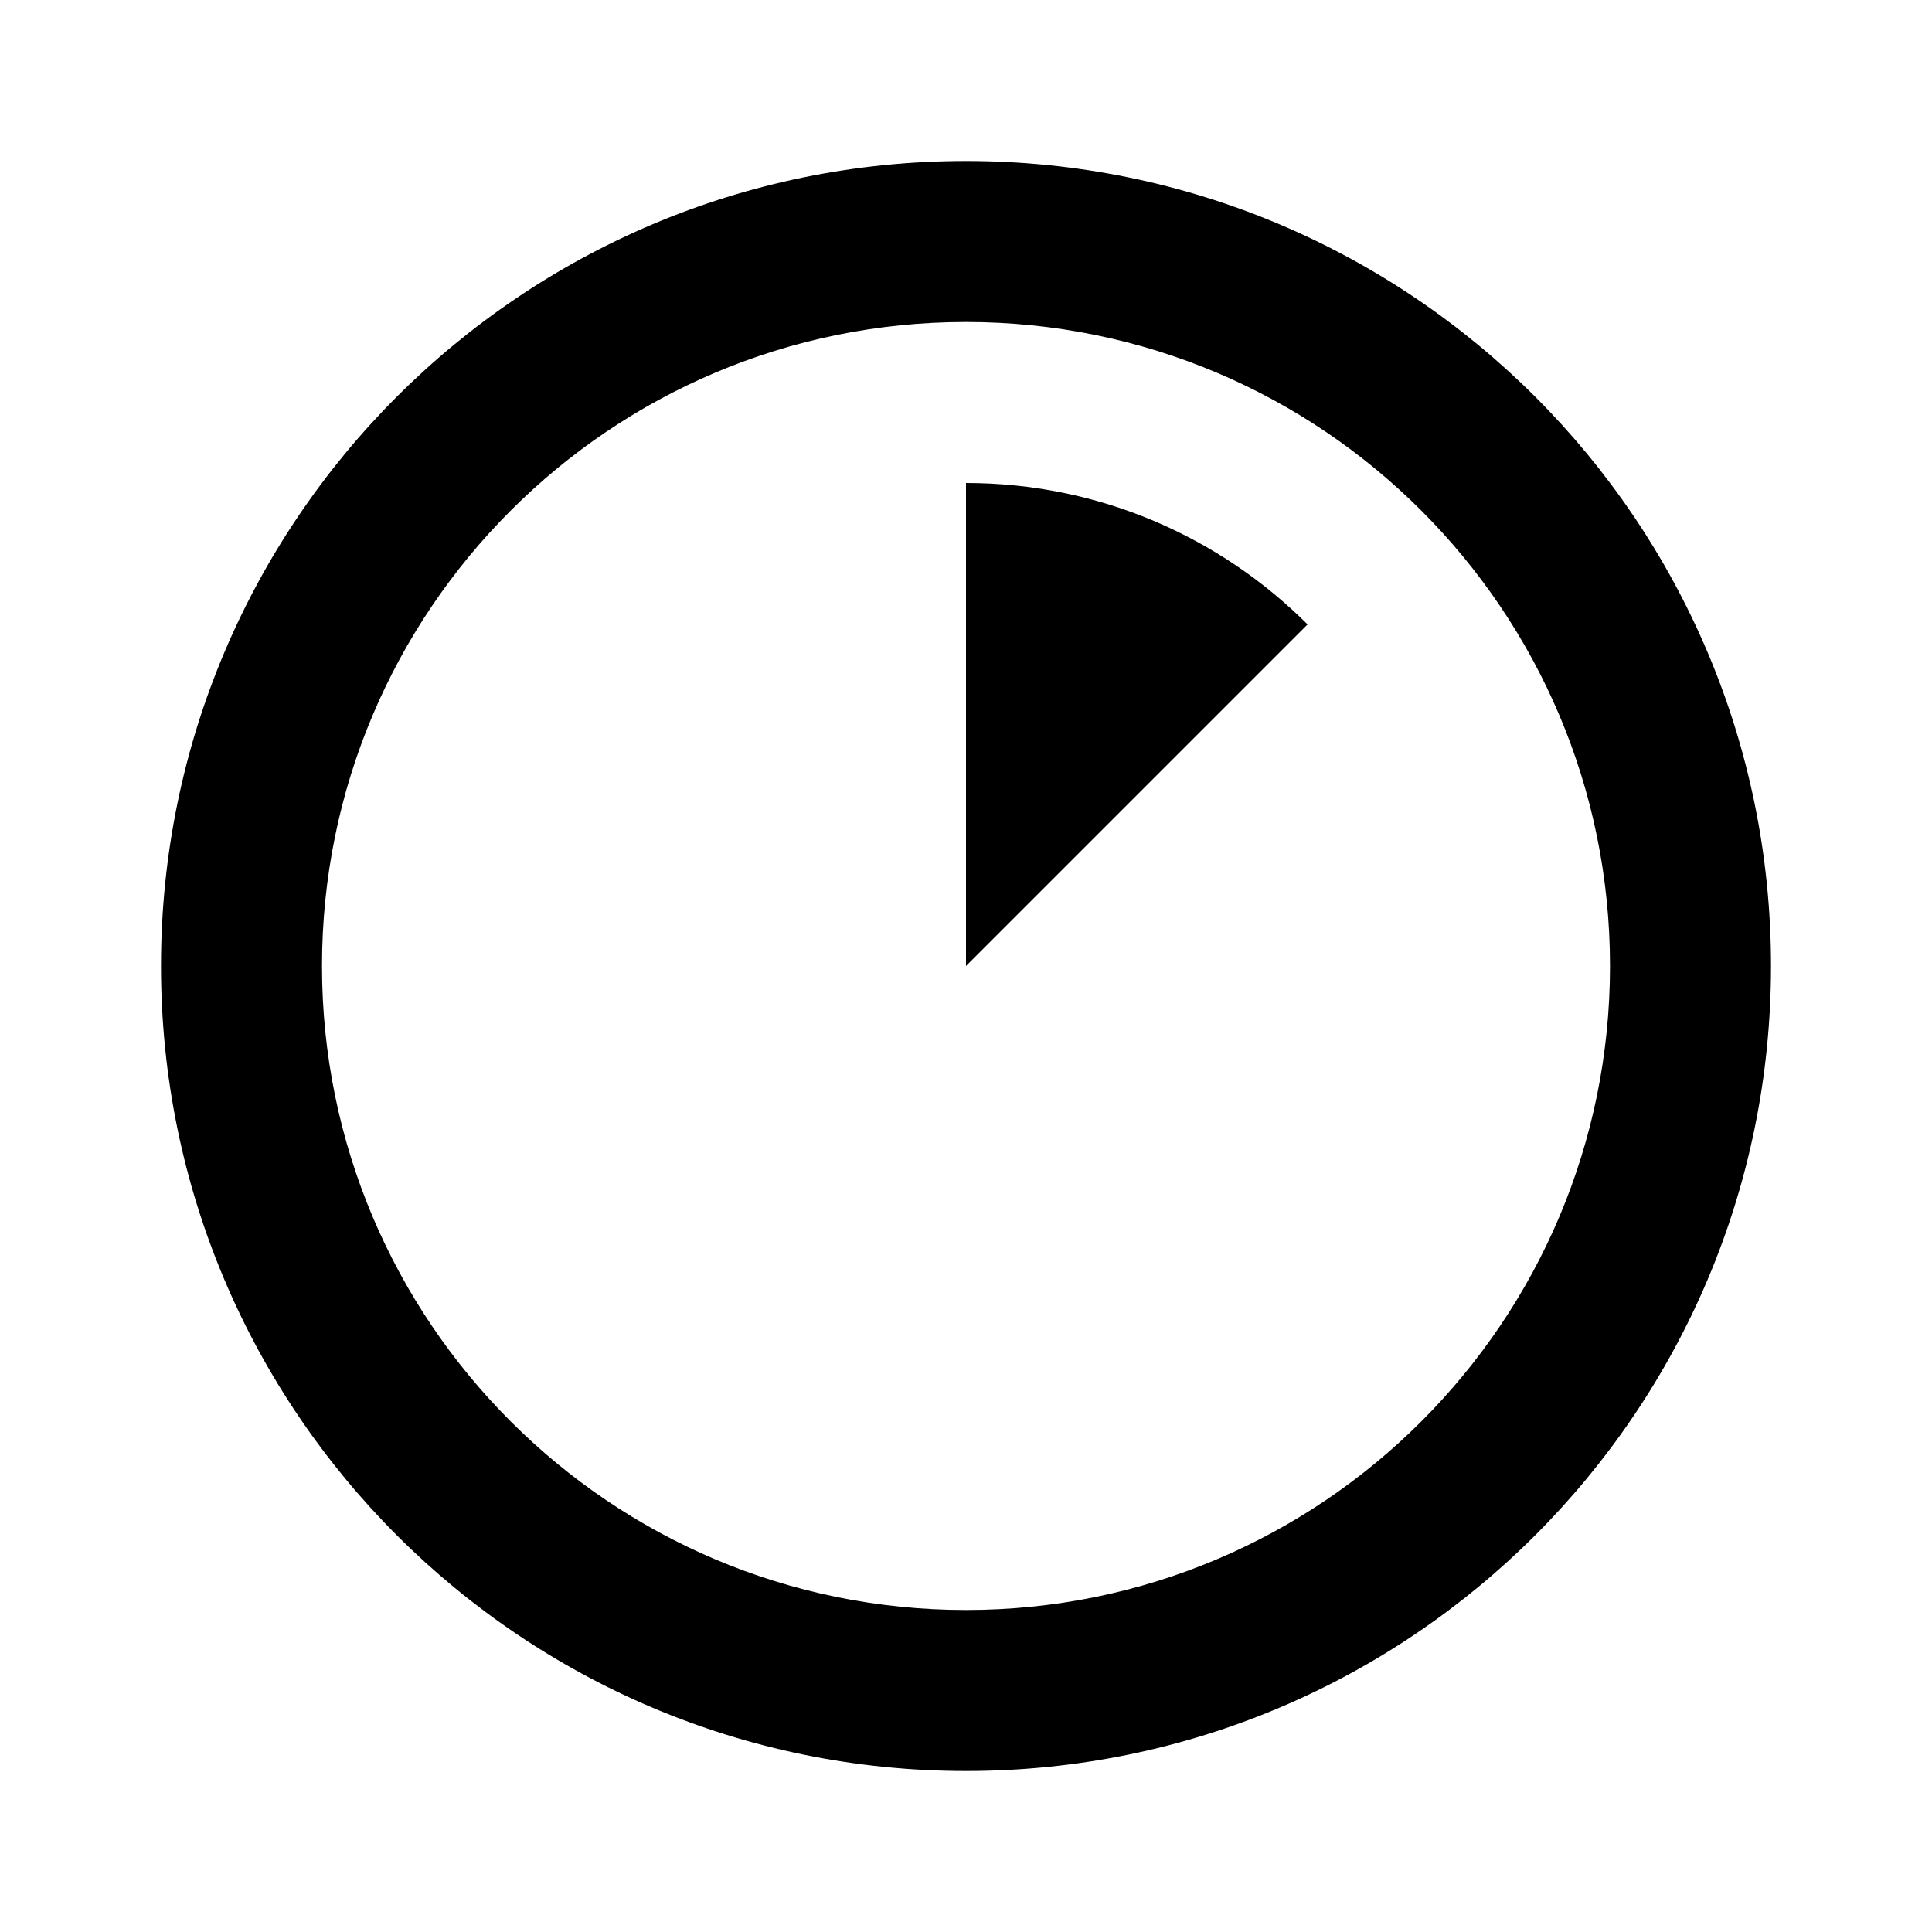
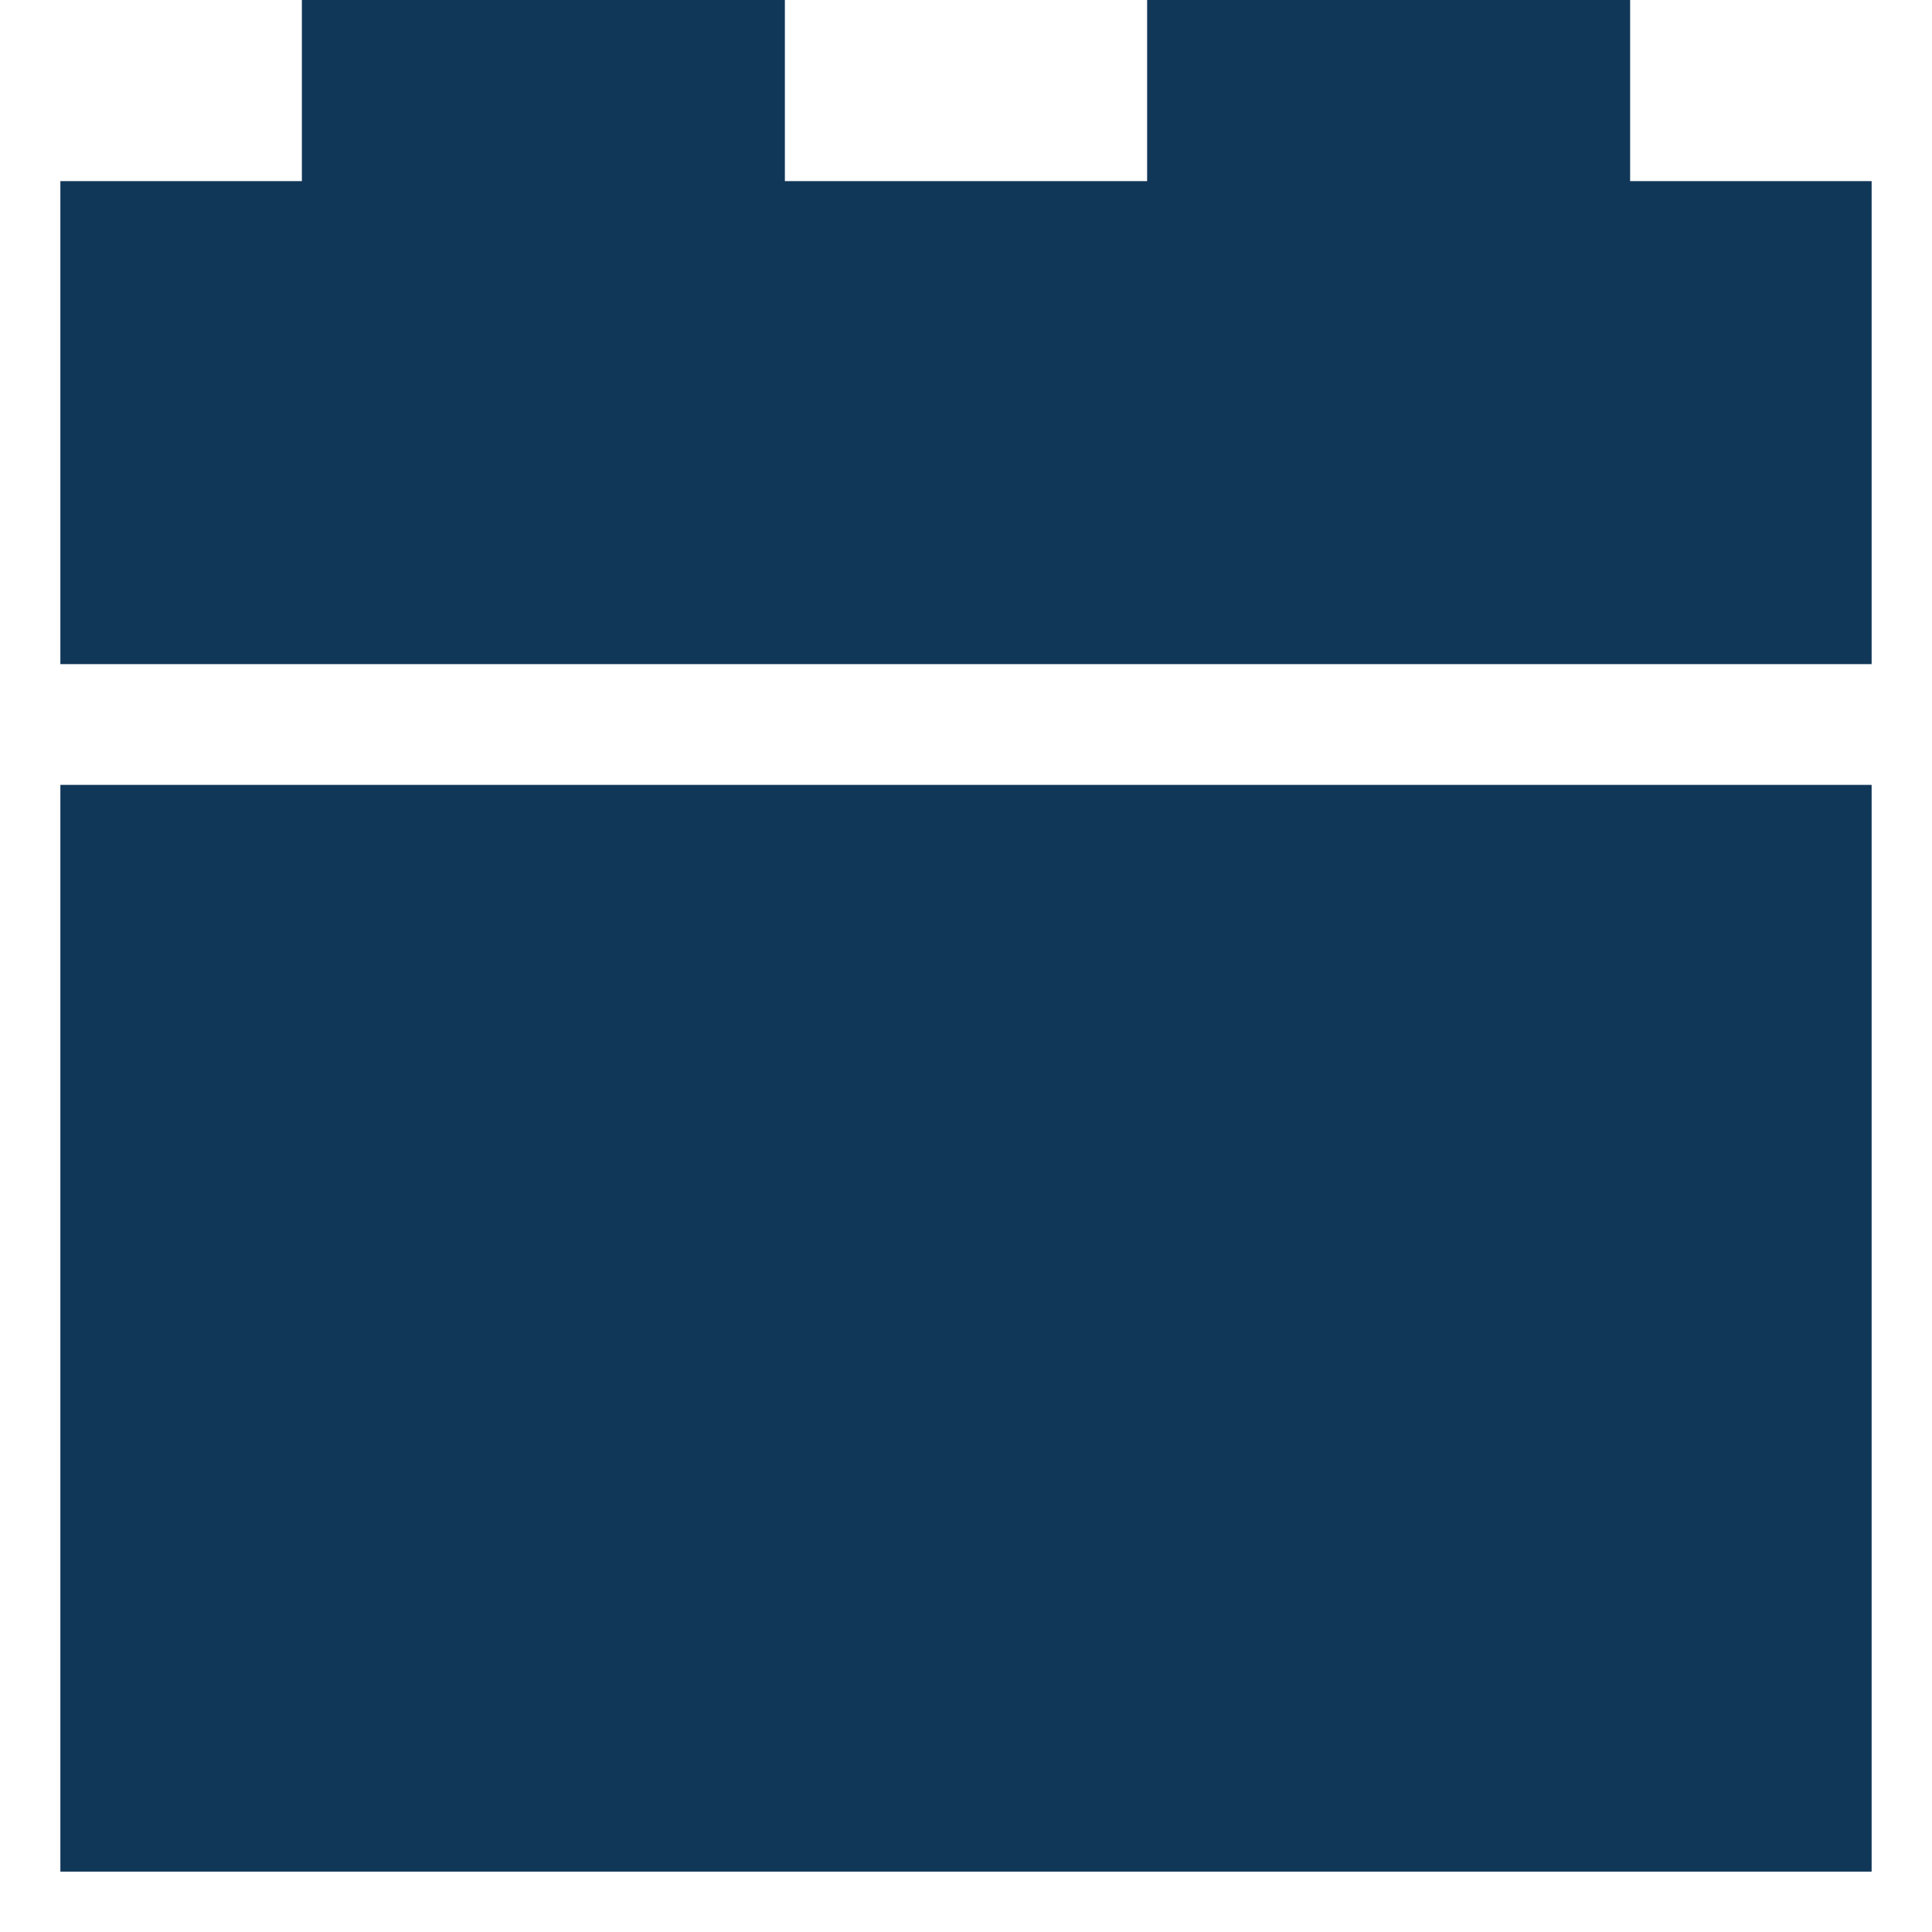
- <svg xmlns="http://www.w3.org/2000/svg" viewBox="0 0 24 24" fill="currentColor">
-   <path d="M2 12C2 17.523 6.477 22 12 22C17.523 22 22 17.523 22 12C22 6.477 17.523 2 12 2C6.477 2 2 6.477 2 12ZM20 12C20 16.418 16.418 20 12 20C7.582 20 4 16.418 4 12C4 7.582 7.582 4 12 4C16.418 4 20 7.582 20 12ZM12 12V6C13.657 6 15.157 6.672 16.243 7.757L12 12Z" />
+ <svg xmlns="http://www.w3.org/2000/svg" width="800px" height="800px" viewBox="0 0 16 16" fill="none" stroke="#113758">
+   <g id="SVGRepo_bgCarrier" stroke-width="0" />
+   <g id="SVGRepo_tracerCarrier" stroke-linecap="round" stroke-linejoin="round" />
+   <g id="SVGRepo_iconCarrier">
+     <path d="M6 0H3V2H1V5H15V2H13V0H10V2H6V0Z" fill="#113758" />
+     <path d="M15 7H1V15H15V7Z" fill="#113758" />
+   </g>
</svg>
